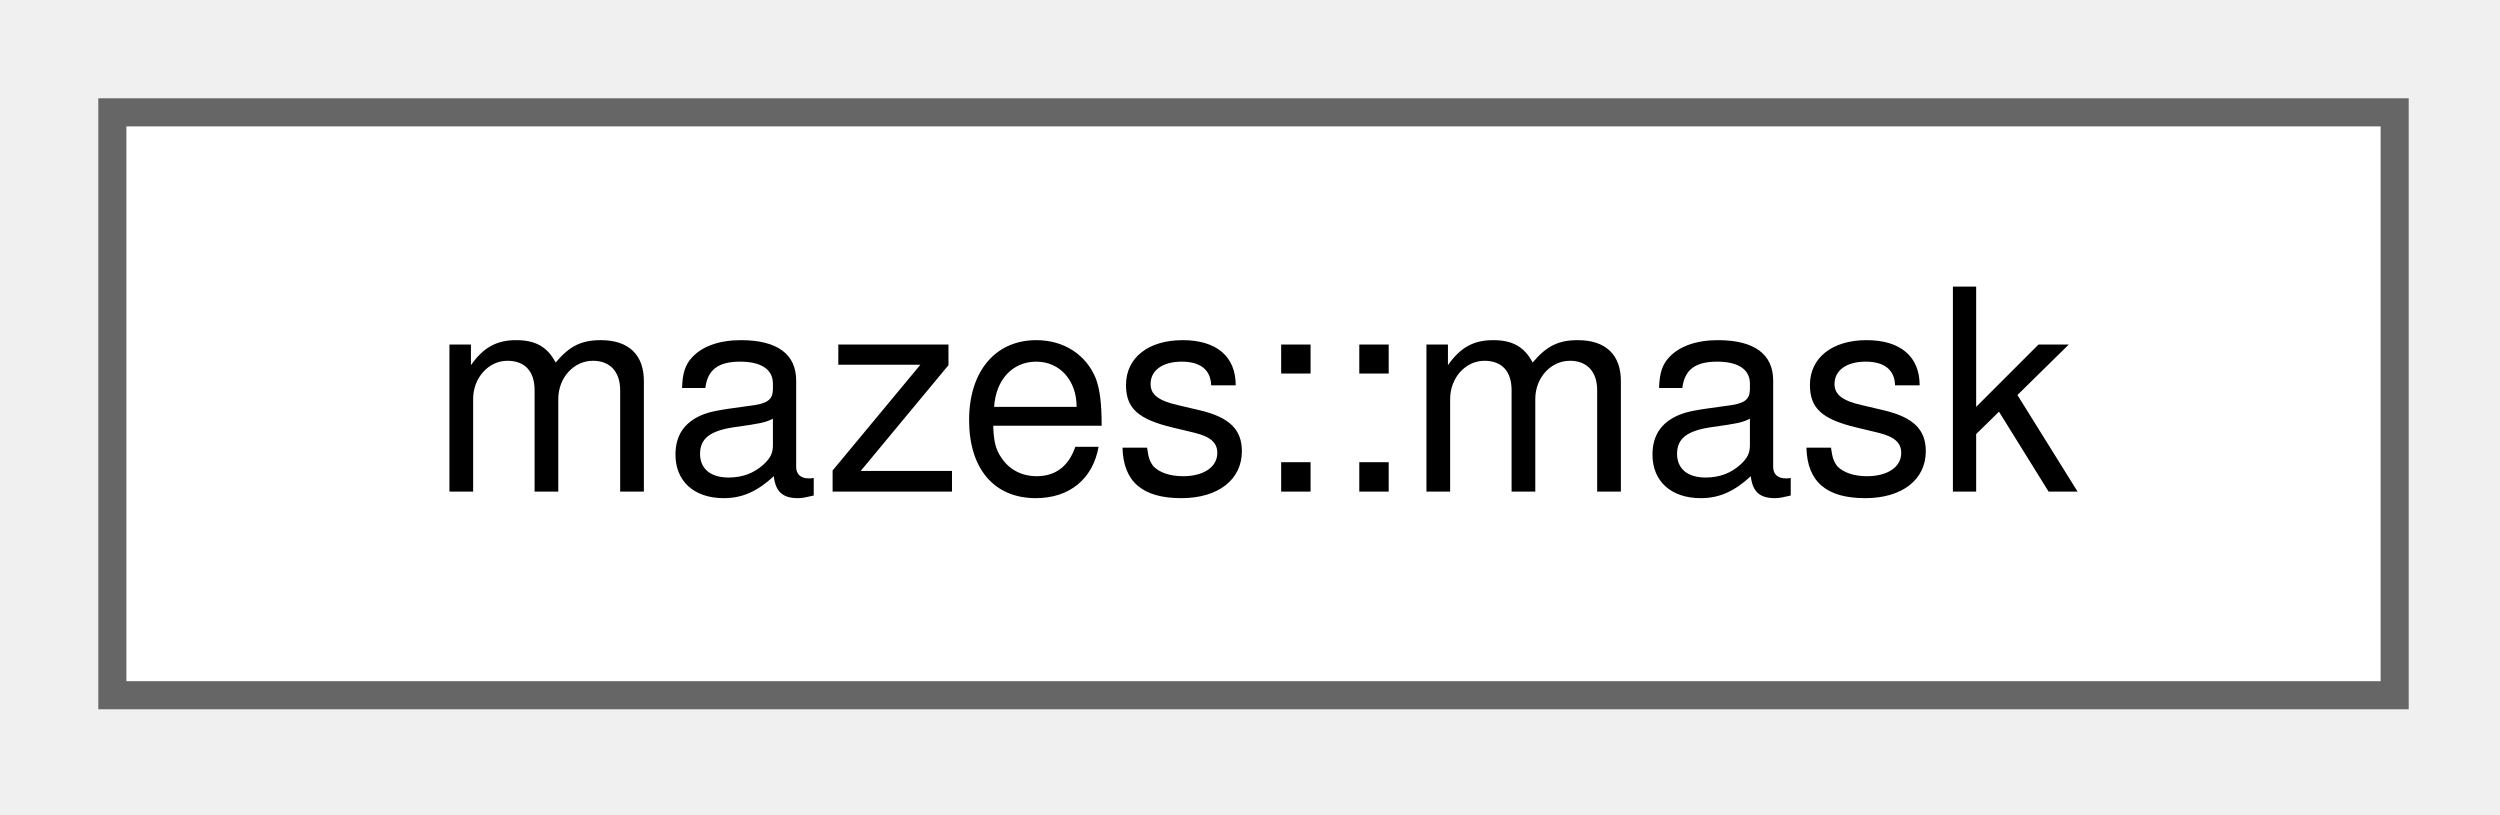
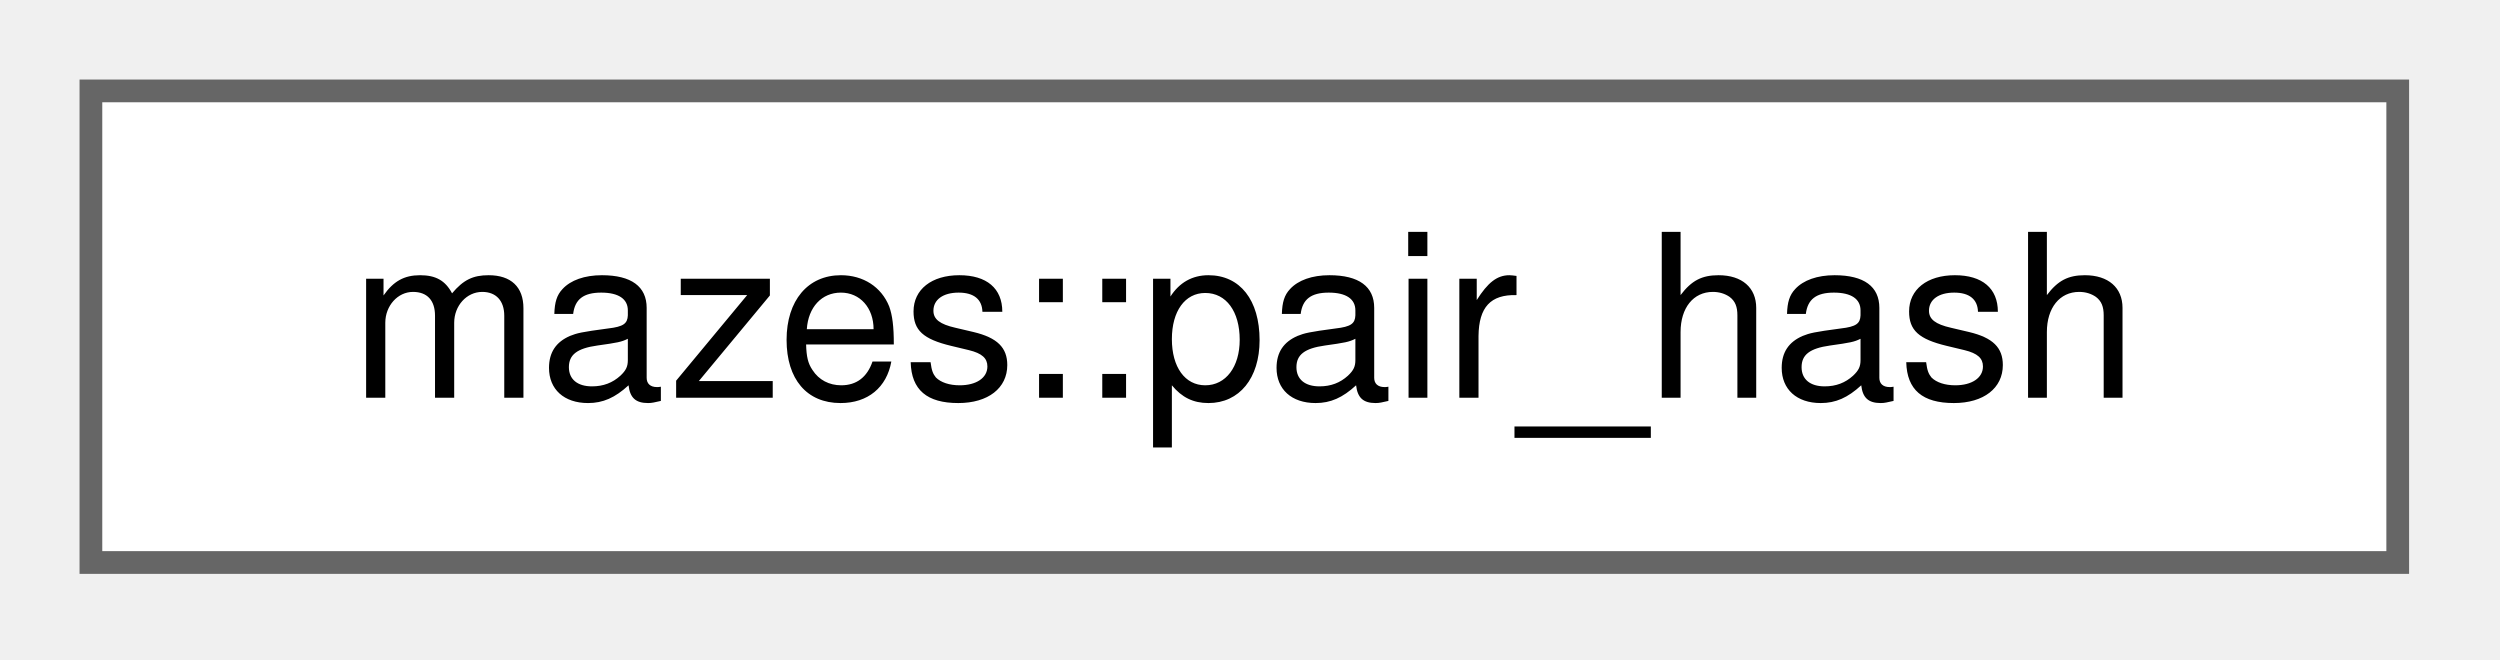
- <svg xmlns="http://www.w3.org/2000/svg" xmlns:xlink="http://www.w3.org/1999/xlink" width="89pt" height="29pt" viewBox="0.00 0.00 89.00 29.00">
+ <svg xmlns="http://www.w3.org/2000/svg" xmlns:xlink="http://www.w3.org/1999/xlink" width="110pt" height="29pt" viewBox="0.00 0.00 110.00 29.00">
  <g id="graph0" class="graph" transform="scale(1 1) rotate(0) translate(4 24.75)">
    <g id="Node000000" class="node">
      <g id="a_Node000000">
-         <a xlink:href="classmazes_1_1mask.html" target="_top" xlink:title="2D boolean mask for controlling which cells are available in maze generation">
-           <polygon fill="white" stroke="#666666" points="81.25,-20.75 0,-20.75 0,0 81.25,0 81.25,-20.75" />
-           <text xml:space="preserve" text-anchor="middle" x="40.62" y="-7.25" font-family="Helvetica,sans-Serif" font-size="10.00">mazes::mask</text>
+         <a xlink:href="structmazes_1_1pair__hash.html" target="_top" xlink:title="Hashing function to store a block's (x, z) position.">
+           <polygon fill="white" stroke="#666666" points="101.5,-20.75 0,-20.75 0,0 101.5,0 101.5,-20.75" />
+           <text xml:space="preserve" text-anchor="middle" x="50.75" y="-7.25" font-family="Helvetica,sans-Serif" font-size="10.00">mazes::pair_hash</text>
        </a>
      </g>
    </g>
  </g>
</svg>
